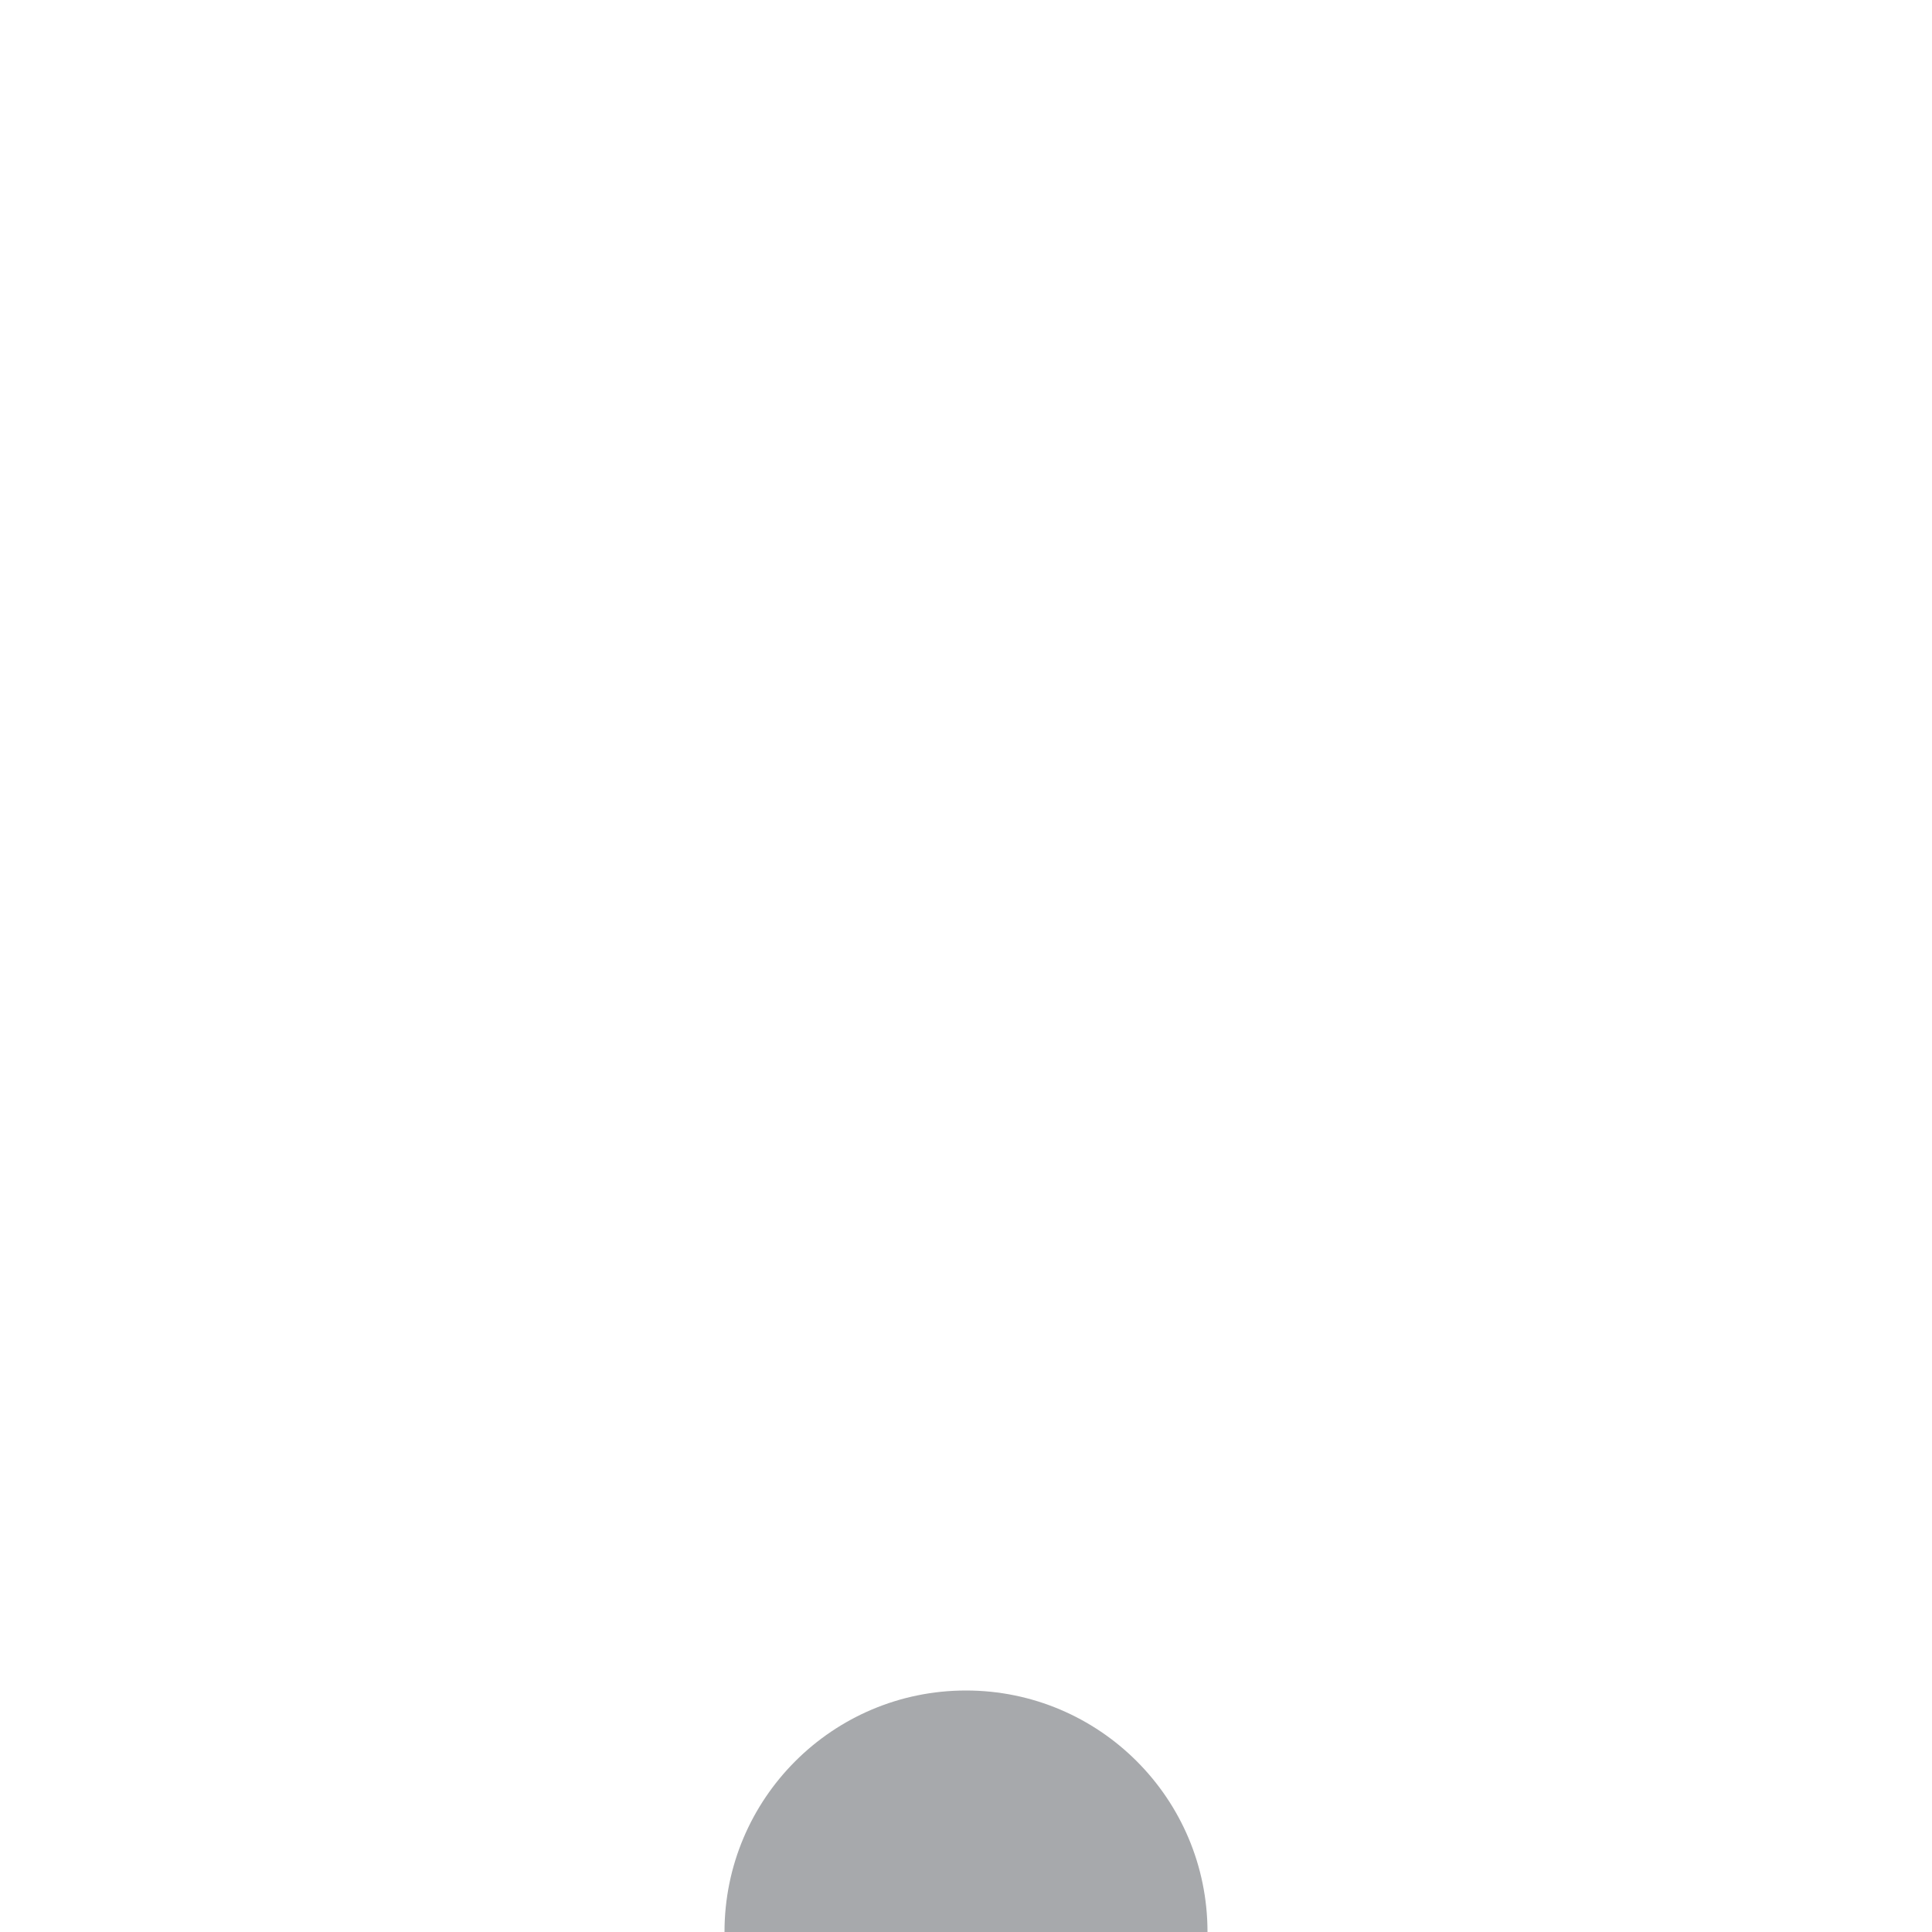
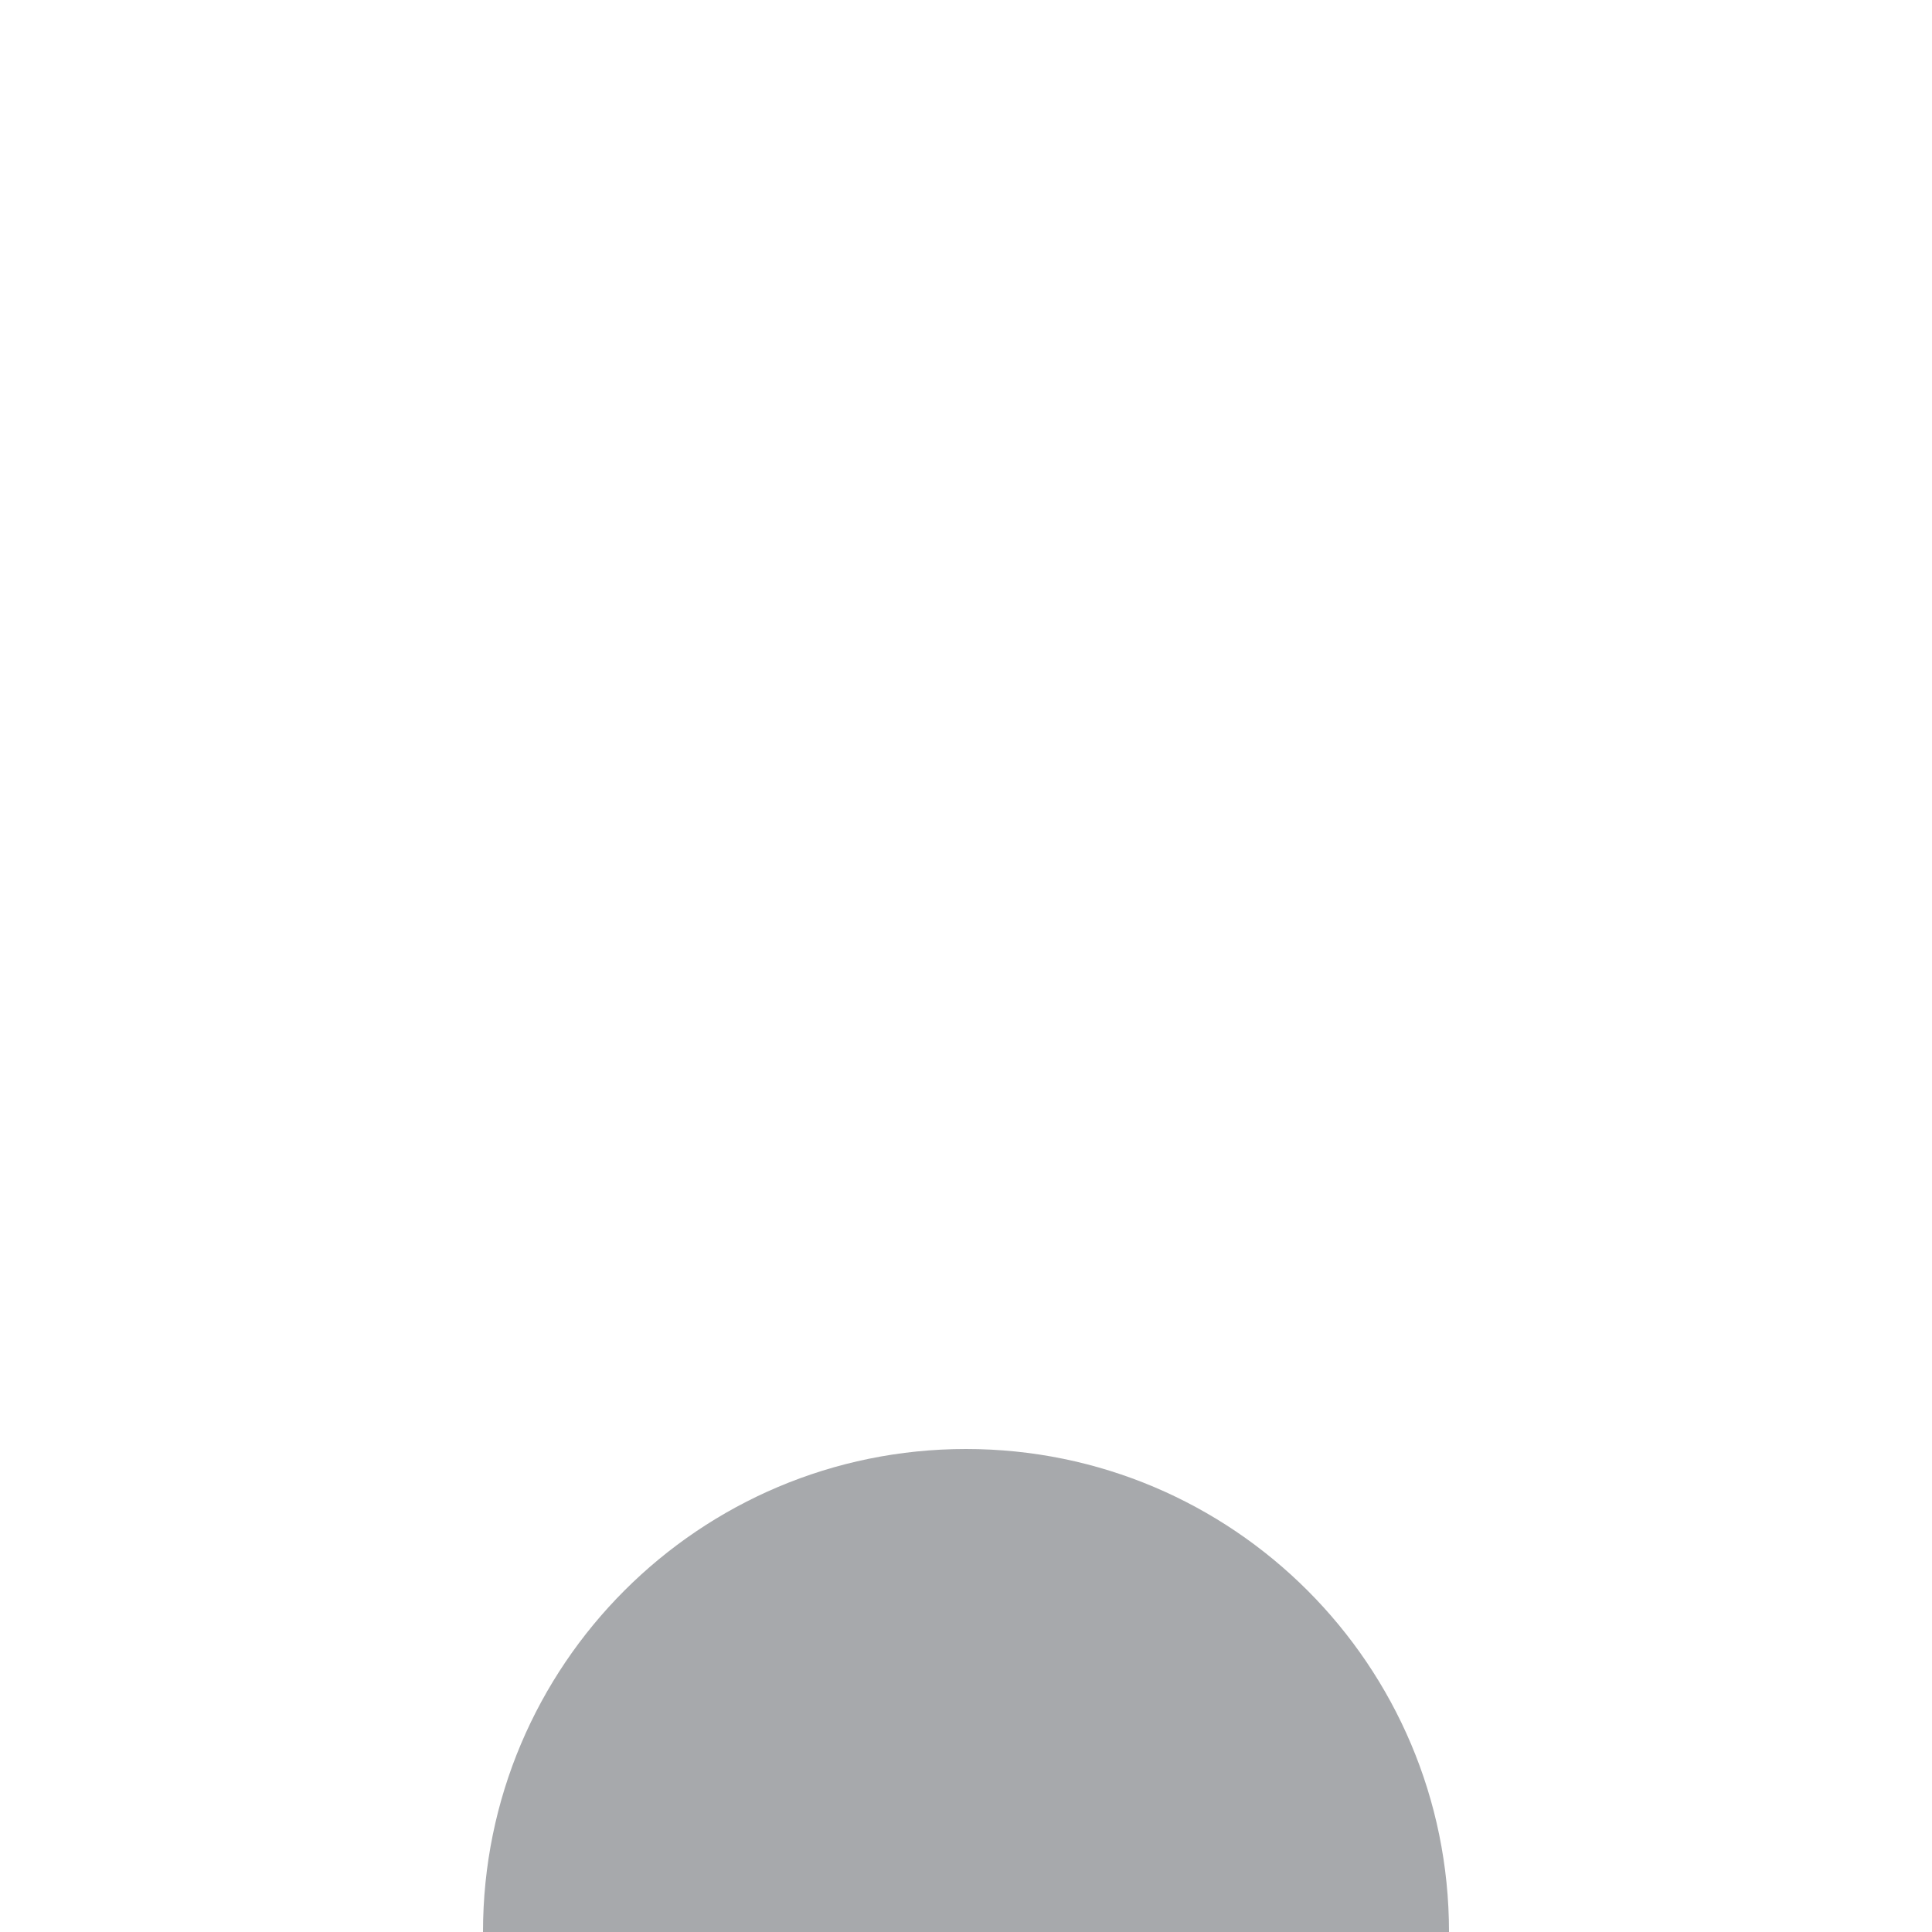
<svg xmlns="http://www.w3.org/2000/svg" version="1.1" id="layer1" x="0px" y="0px" viewBox="0 0 100 100" enable-background="new 0 0 100 100" xml:space="preserve">
  <g id="layer1">
    <rect class="color0" fill="#FFFFFF" width="100" height="100" />
-     <path class="color1" fill="#A7A9AC" d="M62.5,100L62.5,100c0-6.902-5.598-12.5-12.5-12.5c-6.902,0-12.5,5.598-12.5,12.5l0,0H62.5z" />
+     <path class="color1" fill="#A7A9AC" d="M75,100L75,100c0-13.805-11.195-25-25-25c-13.804,0-25,11.195-25,25l0,0H75z" />
  </g>
</svg>
